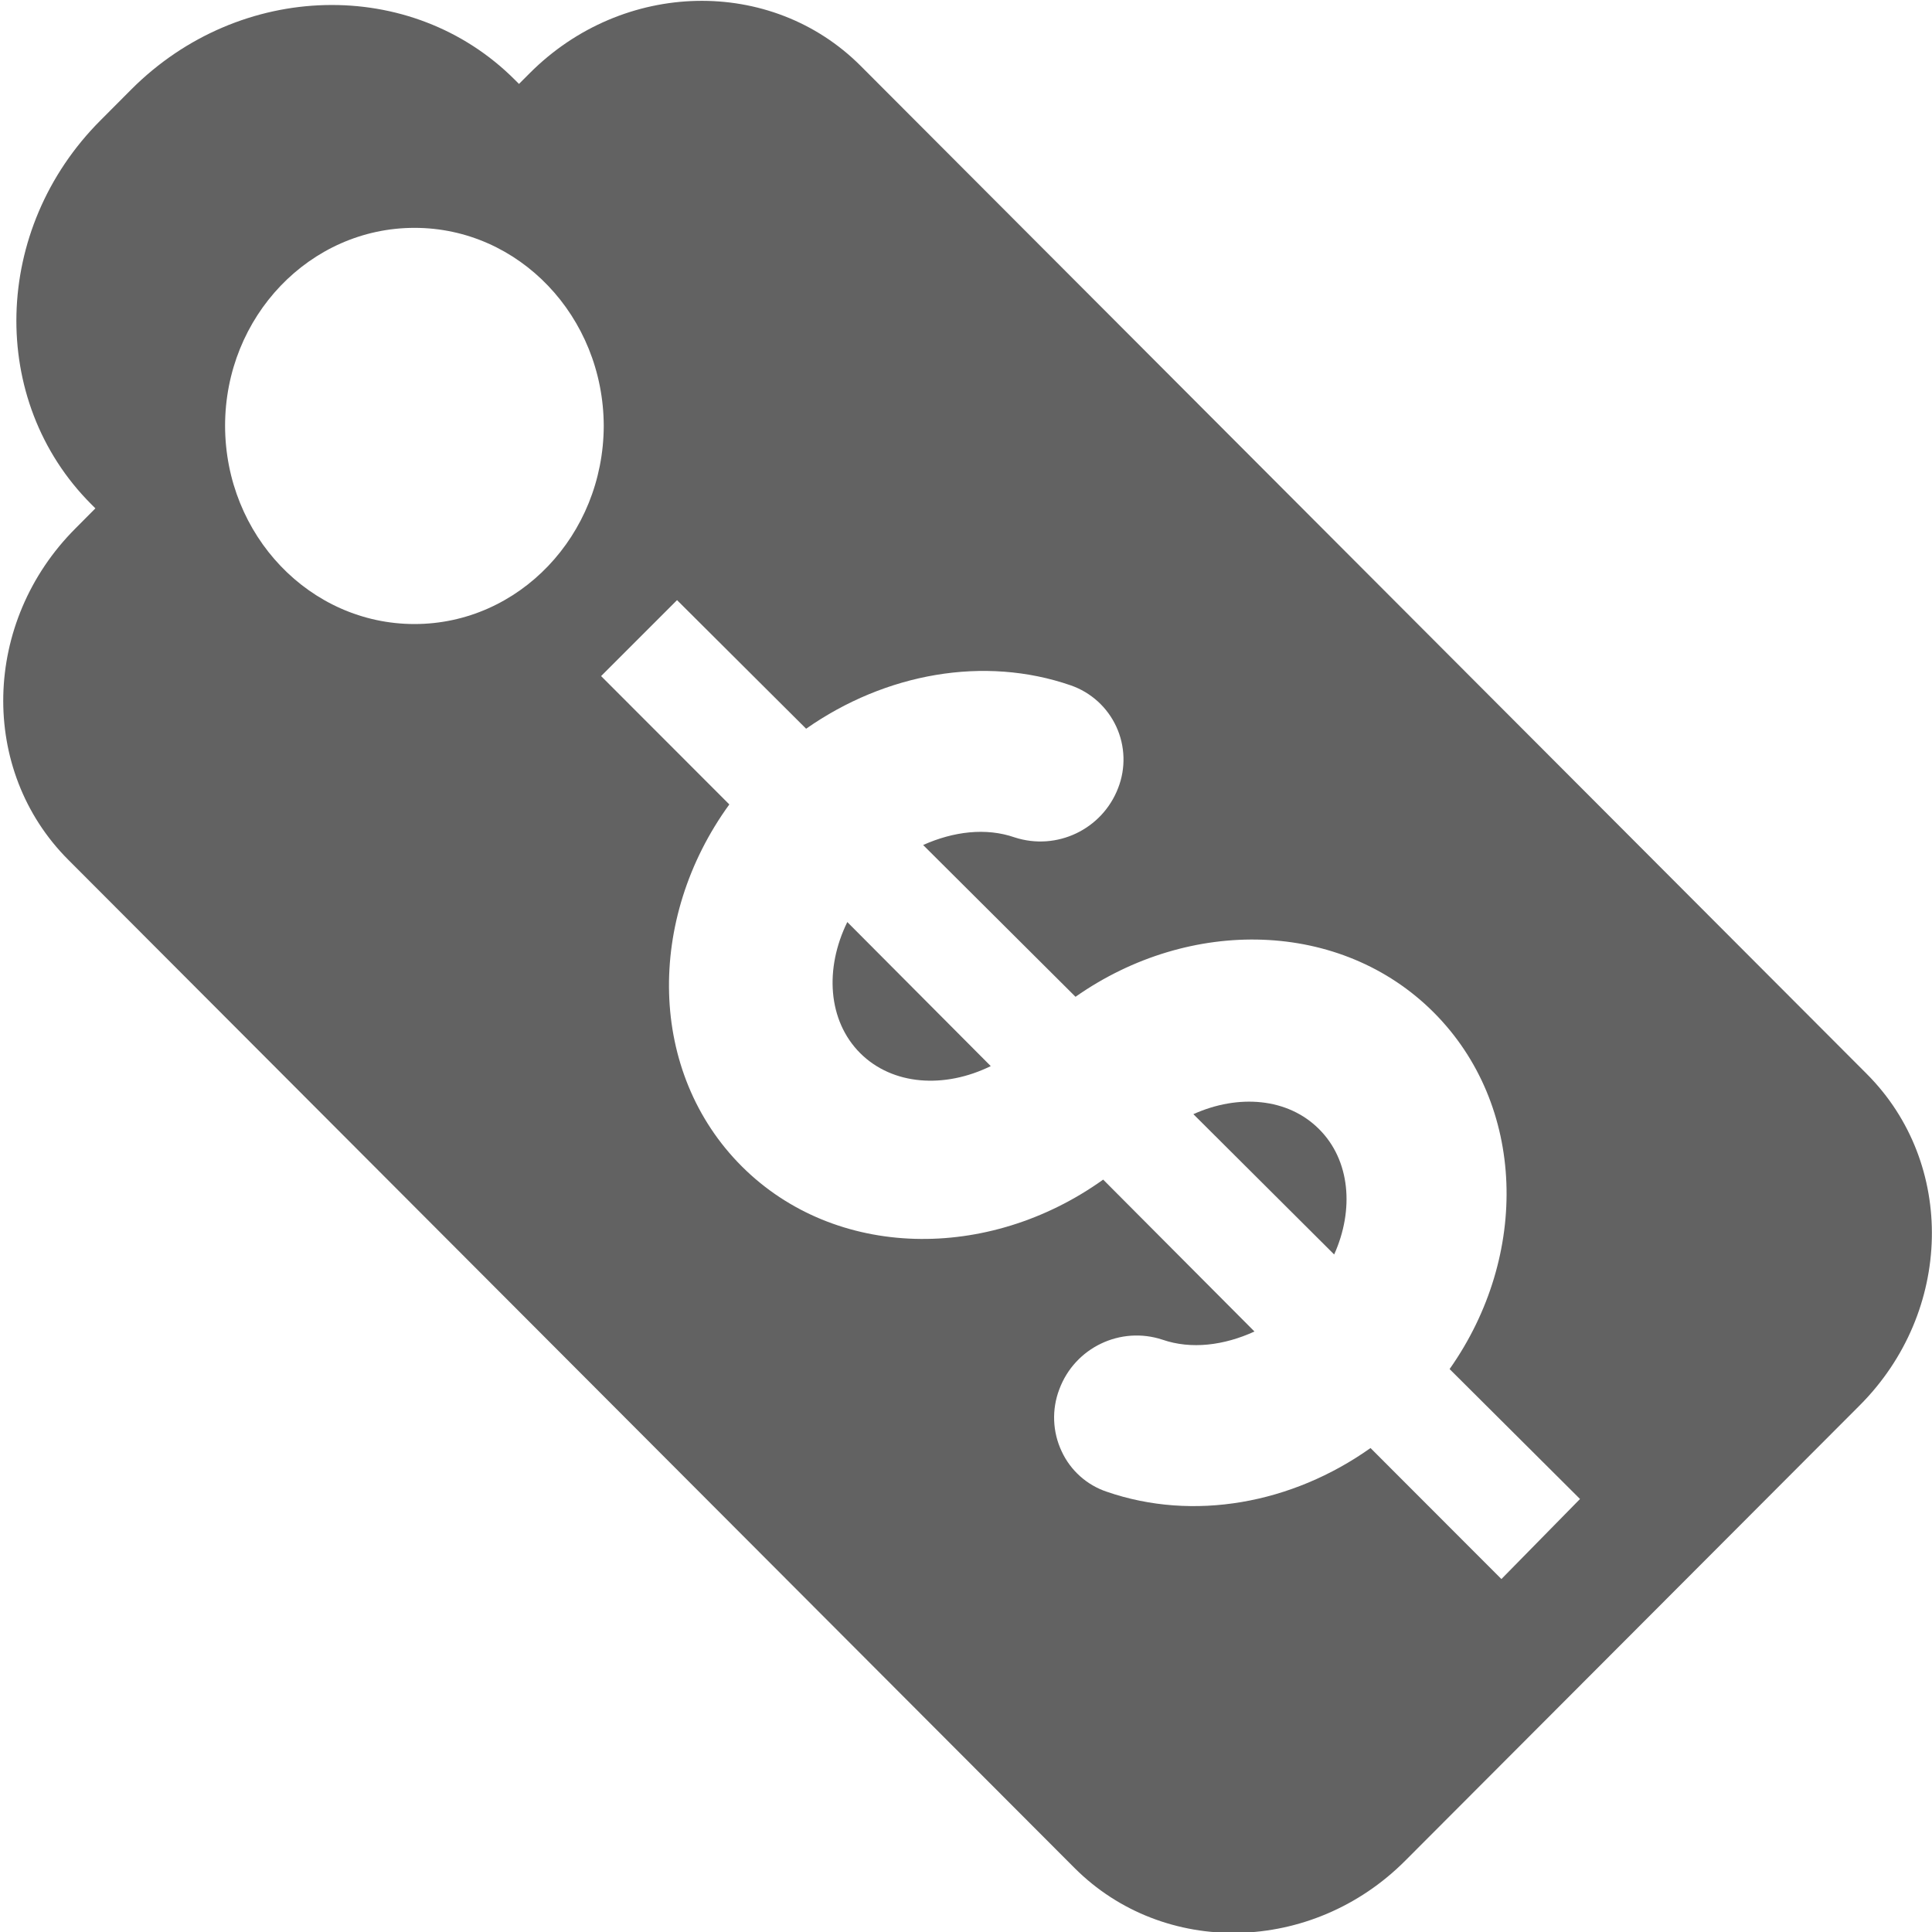
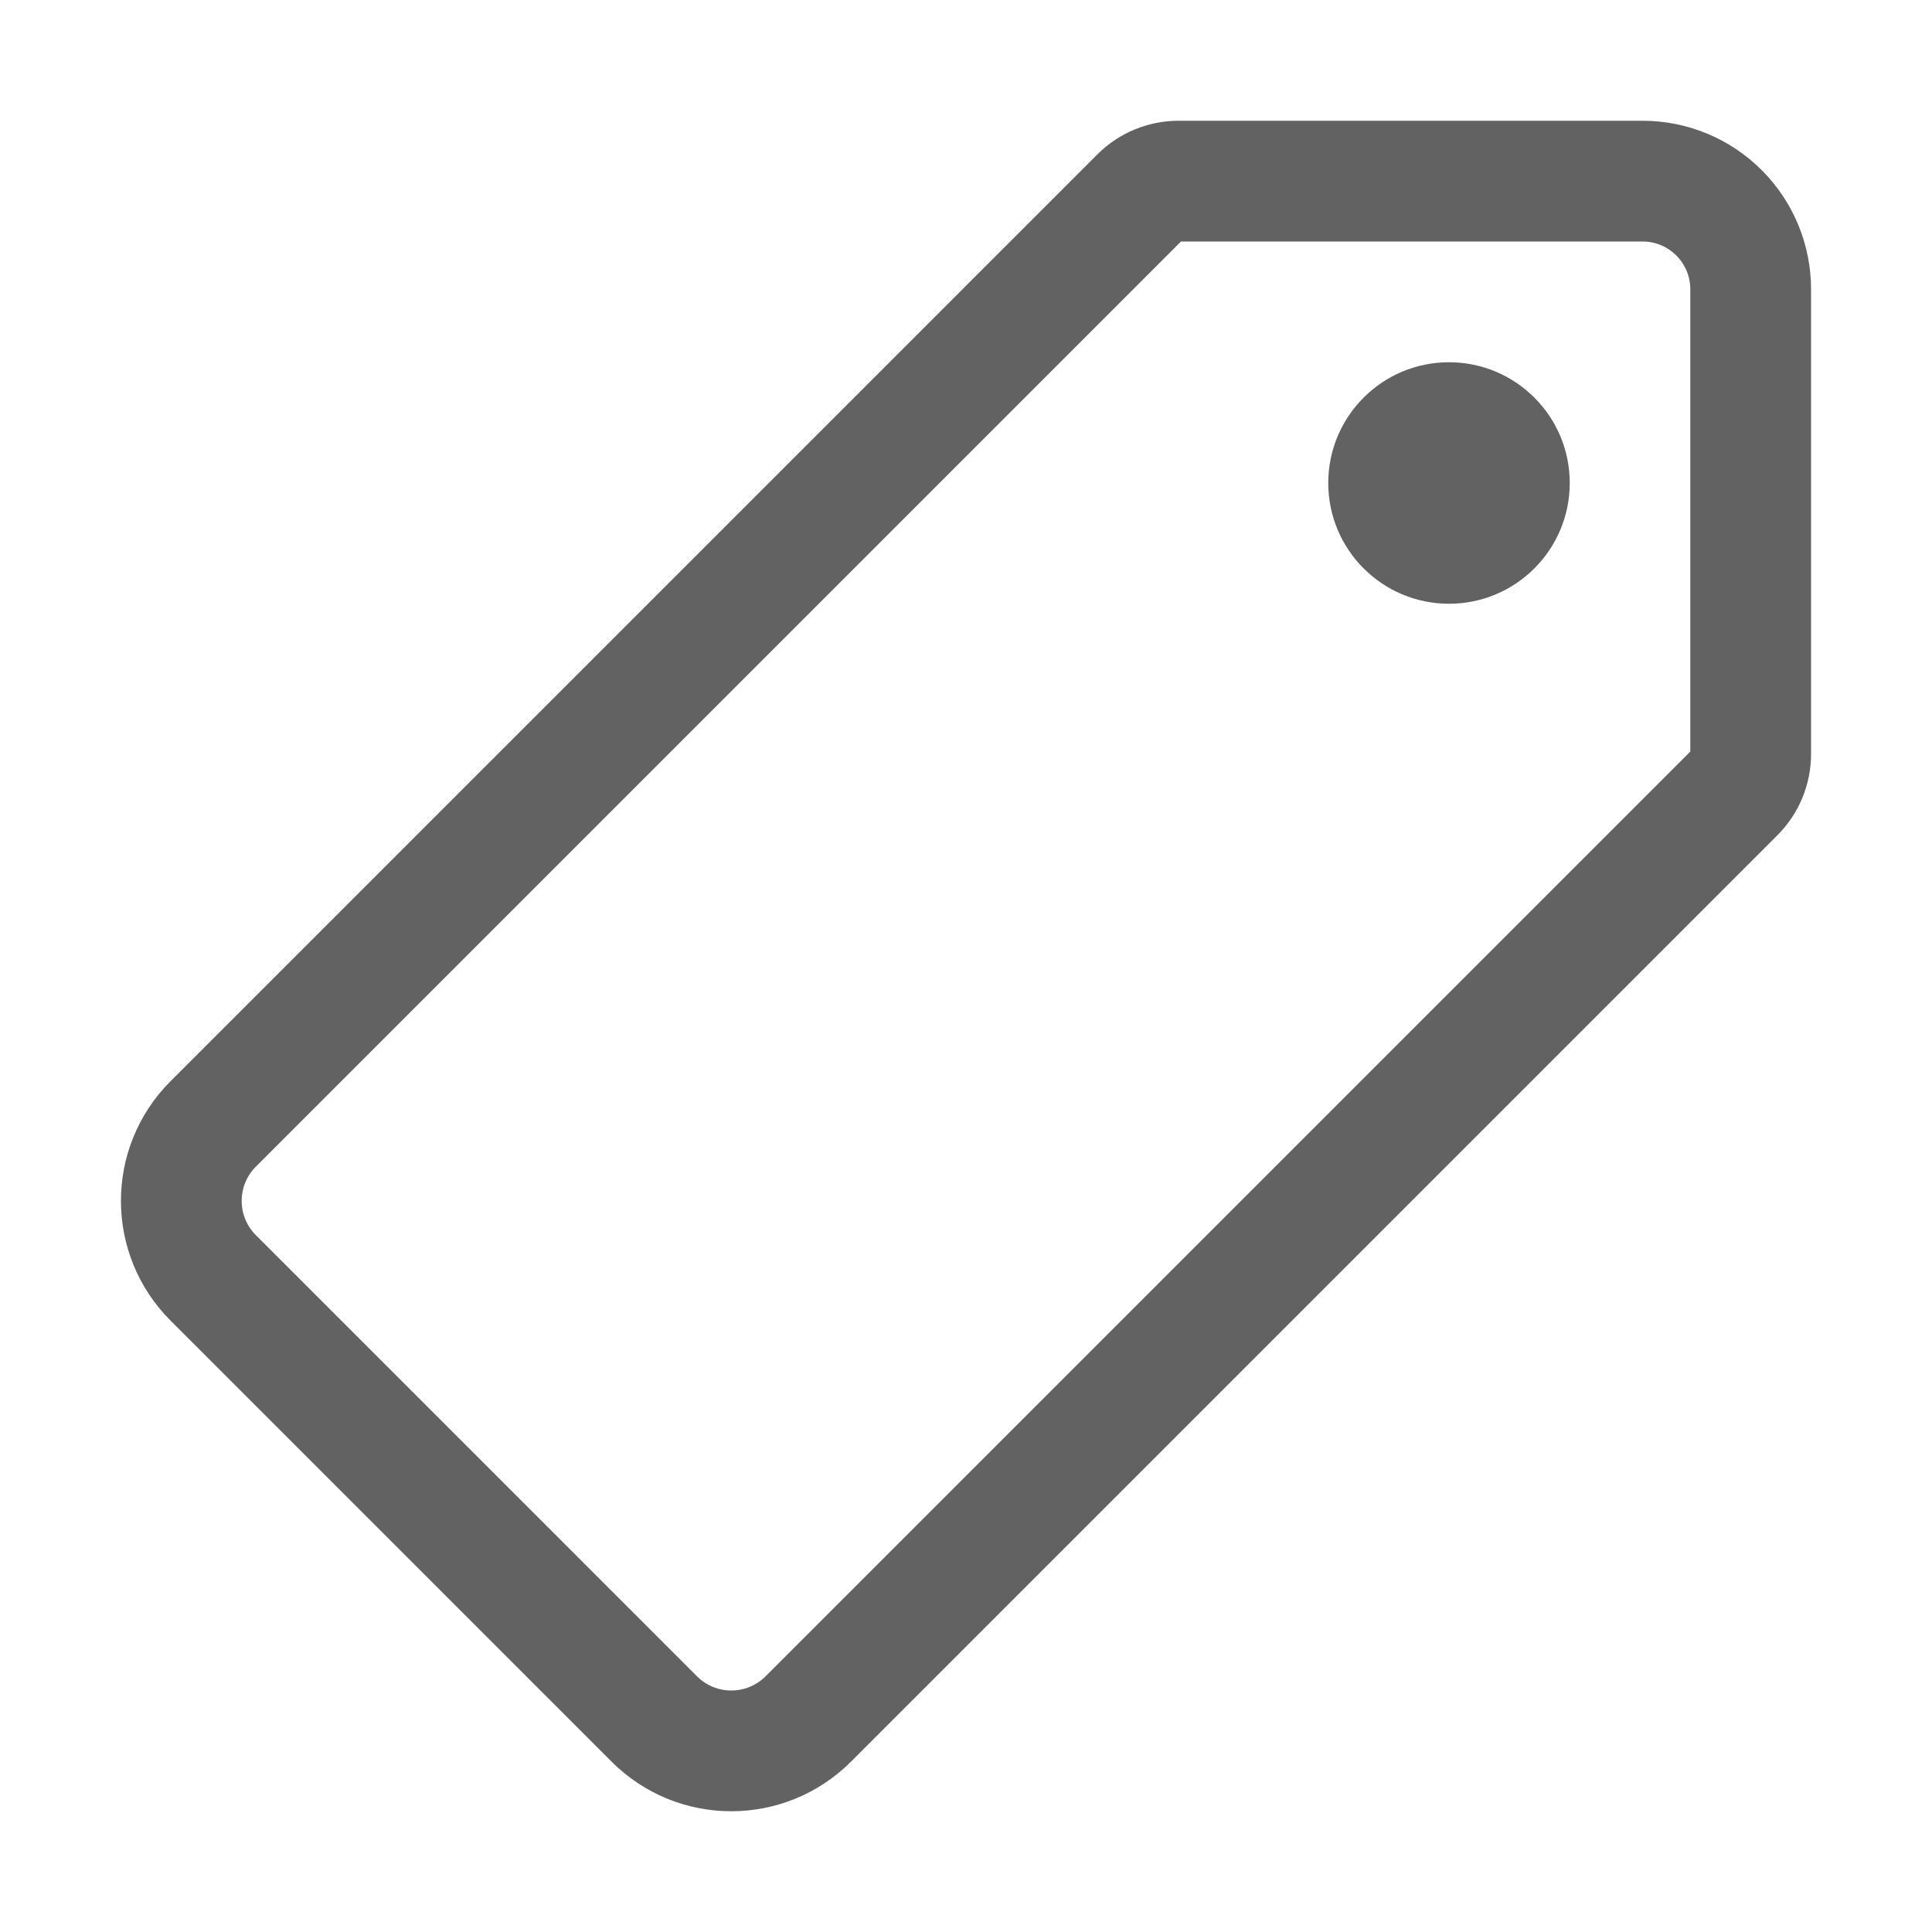
- <svg xmlns="http://www.w3.org/2000/svg" width="20" height="20" preserveAspectRatio="xMidYMid meet" viewBox="0 0 16 16" style="-ms-transform: rotate(360deg); -webkit-transform: rotate(360deg); transform: rotate(360deg);">
-   <g fill="#626262" fill-rule="evenodd">
-     <path d="M15.46 8.894L7.127.545c-.74-.74-1.967-.714-2.74.061l-.089.089l-.034-.034C3.409-.195 1.987-.16 1.088.74L.833.996C-.066 1.895-.1 3.319.755 4.175l.035.035l-.165.166c-.773.773-.801 2.002-.06 2.744l8.333 8.349c.74.741 1.969.714 2.74-.06l3.763-3.77c.774-.775.8-2.003.059-2.745zM3.433 5.168c-.866 0-1.567-.734-1.569-1.641c0-.906.703-1.64 1.569-1.64S4.997 2.622 5 3.527c-.003.907-.703 1.641-1.567 1.641zm9.001 7.909l-1.084-1.085c-.652.463-1.469.609-2.184.362a.633.633 0 0 1-.373-.333a.656.656 0 0 1-.02-.516a.683.683 0 0 1 .855-.41c.238.082.51.047.761-.068L9.136 9.769c-.953.682-2.219.662-2.992-.109c-.778-.777-.795-2.047-.104-2.998L4.978 5.599l.629-.629l1.069 1.065c.658-.461 1.476-.607 2.192-.359a.65.65 0 0 1 .392.85a.69.69 0 0 1-.857.409c-.238-.083-.508-.049-.758.063l1.262 1.257c.947-.665 2.198-.638 2.965.128c.767.767.797 2.013.133 2.955l1.08 1.076l-.651.663z" />
-     <path d="M7.124 8.722c.268.267.698.295 1.081.107L7.017 7.636c-.189.385-.162.817.107 1.086z" />
-     <path d="M10.924 9.351c-.258-.259-.668-.292-1.041-.124l1.166 1.162c.167-.371.133-.781-.125-1.038z" />
-   </g>
-   <rect x="0" y="0" width="16" height="16" fill="rgba(0, 0, 0, 0)" />
+ <svg xmlns="http://www.w3.org/2000/svg" width="20" height="20" preserveAspectRatio="xMidYMid meet" viewBox="0 0 512 512" style="-ms-transform: rotate(360deg); -webkit-transform: rotate(360deg); transform: rotate(360deg);">
+   <path d="M435.25 48h-122.9a14.46 14.46 0 0 0-10.2 4.2L56.45 297.9a28.85 28.85 0 0 0 0 40.7l117 117a28.85 28.85 0 0 0 40.7 0L459.75 210a14.46 14.46 0 0 0 4.2-10.2v-123a28.66 28.66 0 0 0-28.7-28.8z" fill="none" stroke="#626262" stroke-linecap="round" stroke-linejoin="round" stroke-width="32" />
+   <path d="M384 160a32 32 0 1 1 32-32a32 32 0 0 1-32 32z" fill="#626262" />
+   <rect x="0" y="0" width="512" height="512" fill="rgba(0, 0, 0, 0)" />
</svg>
